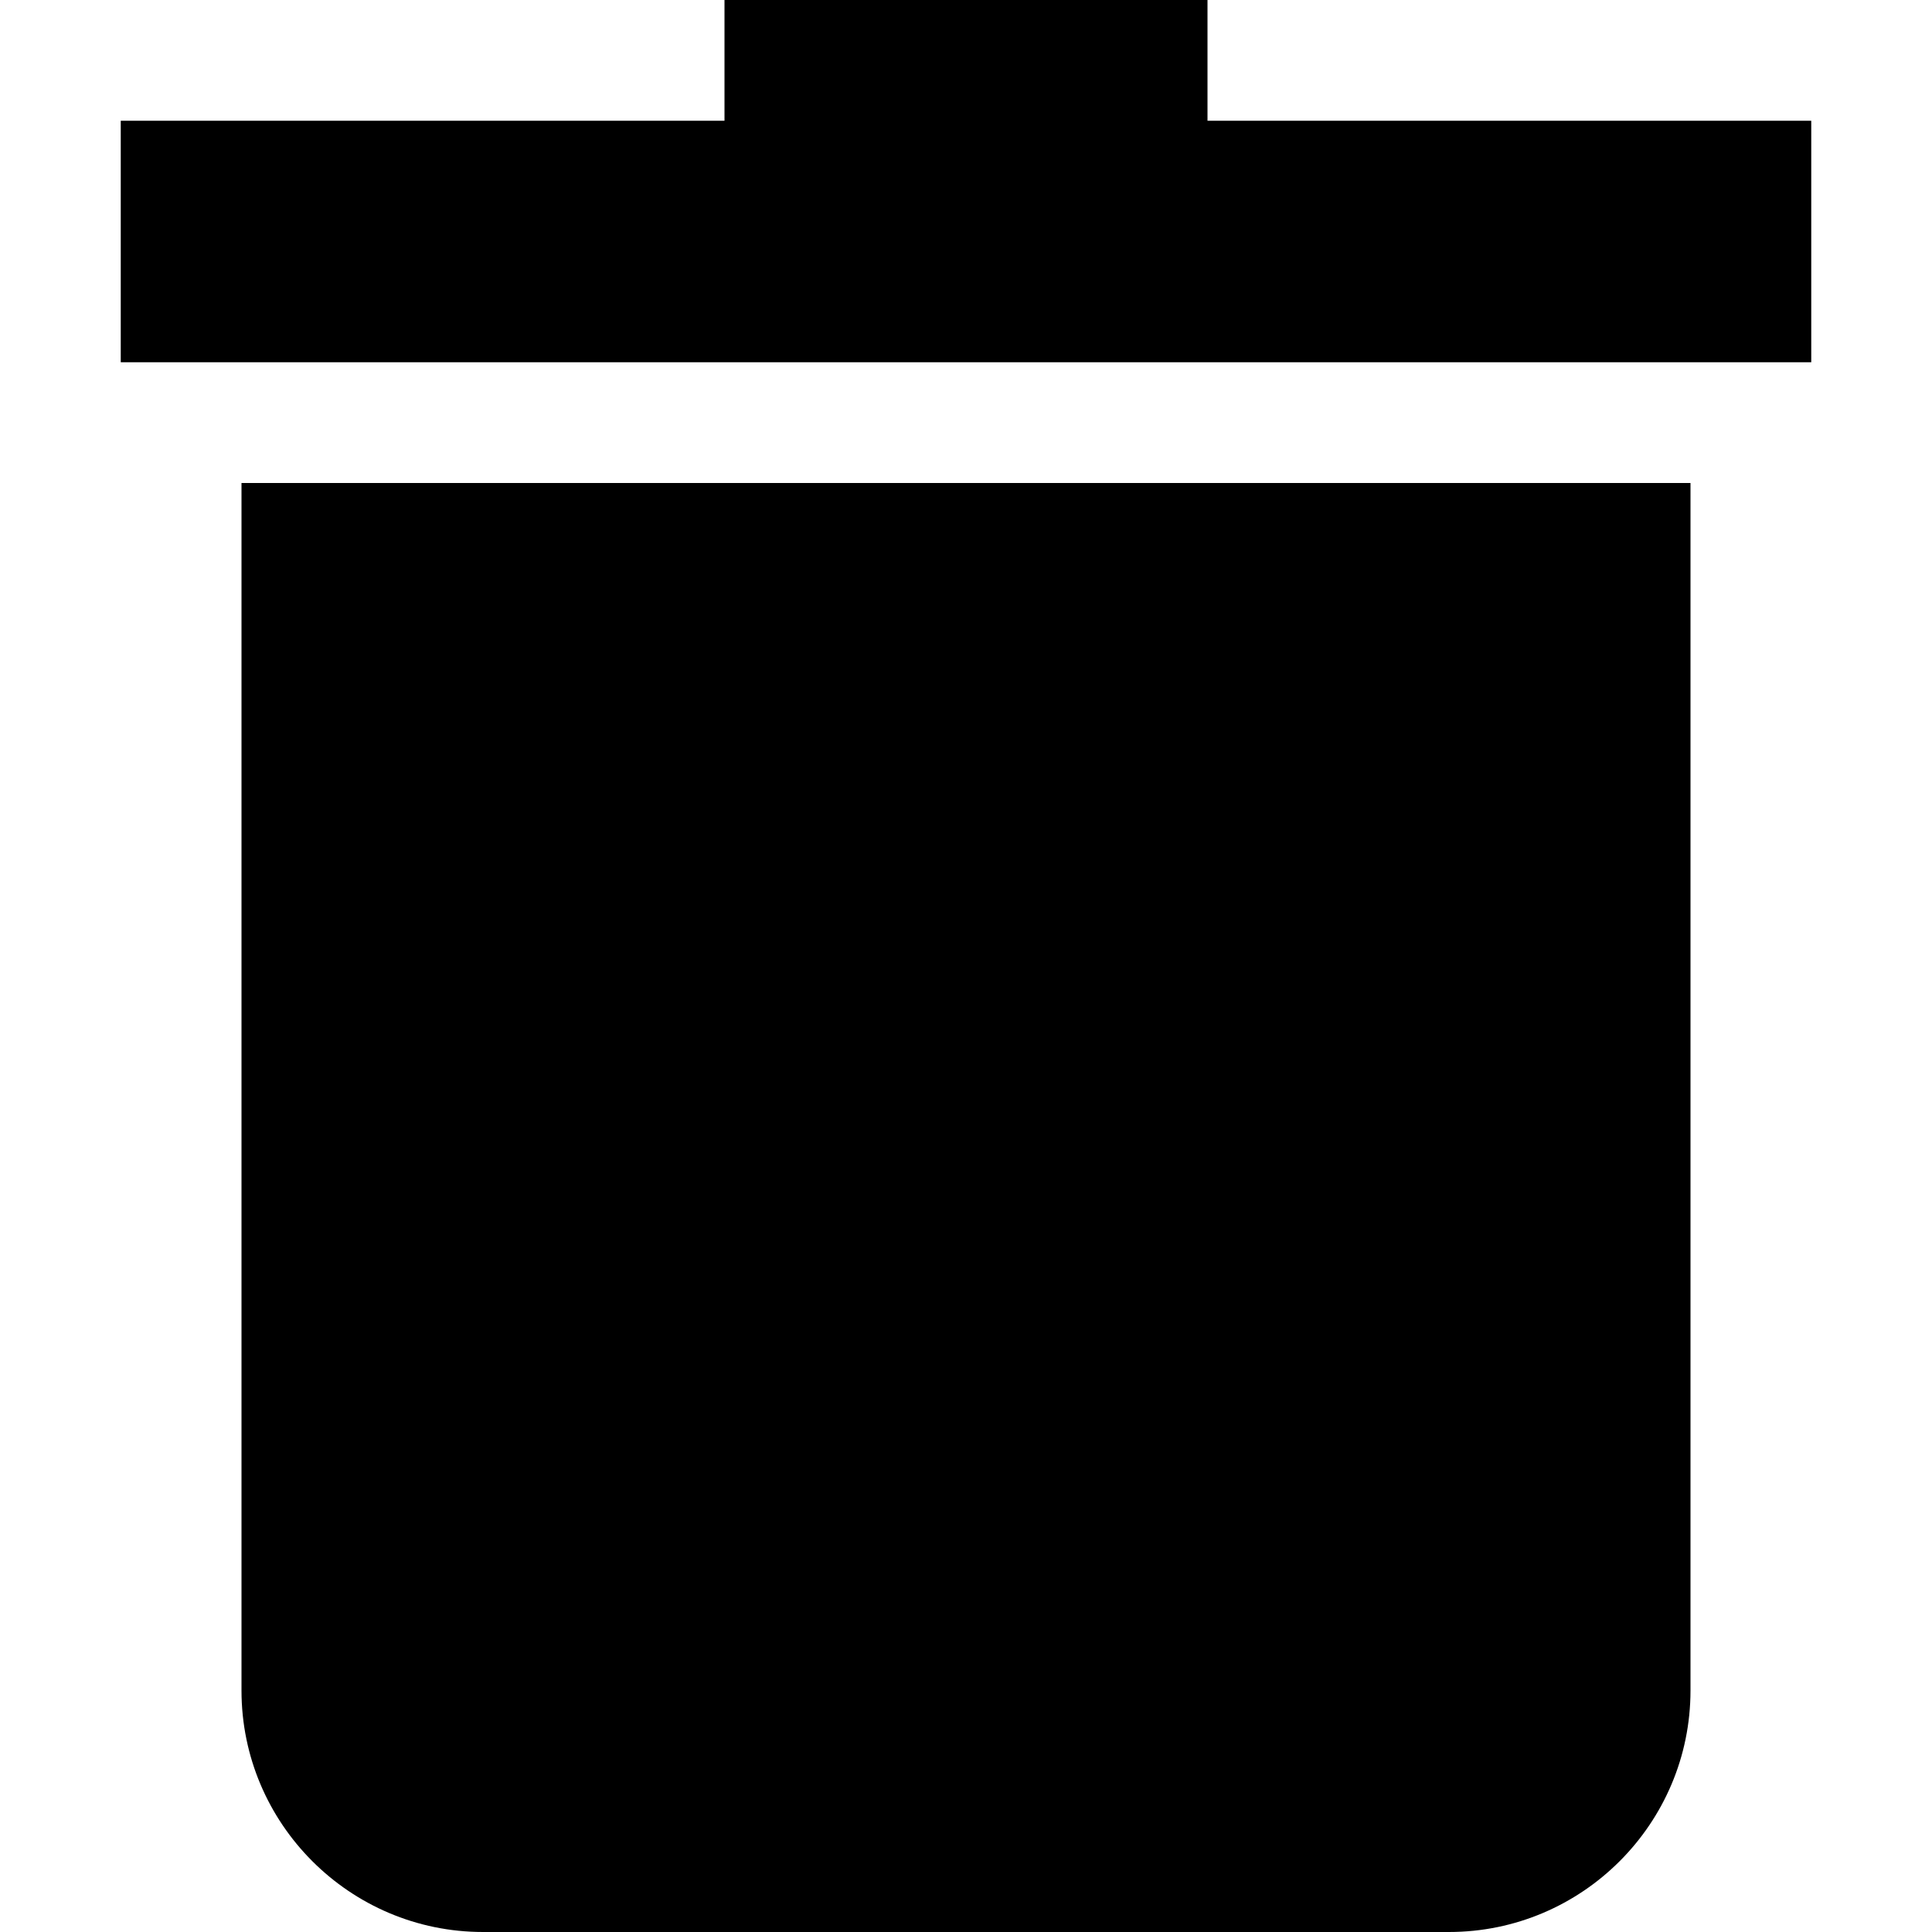
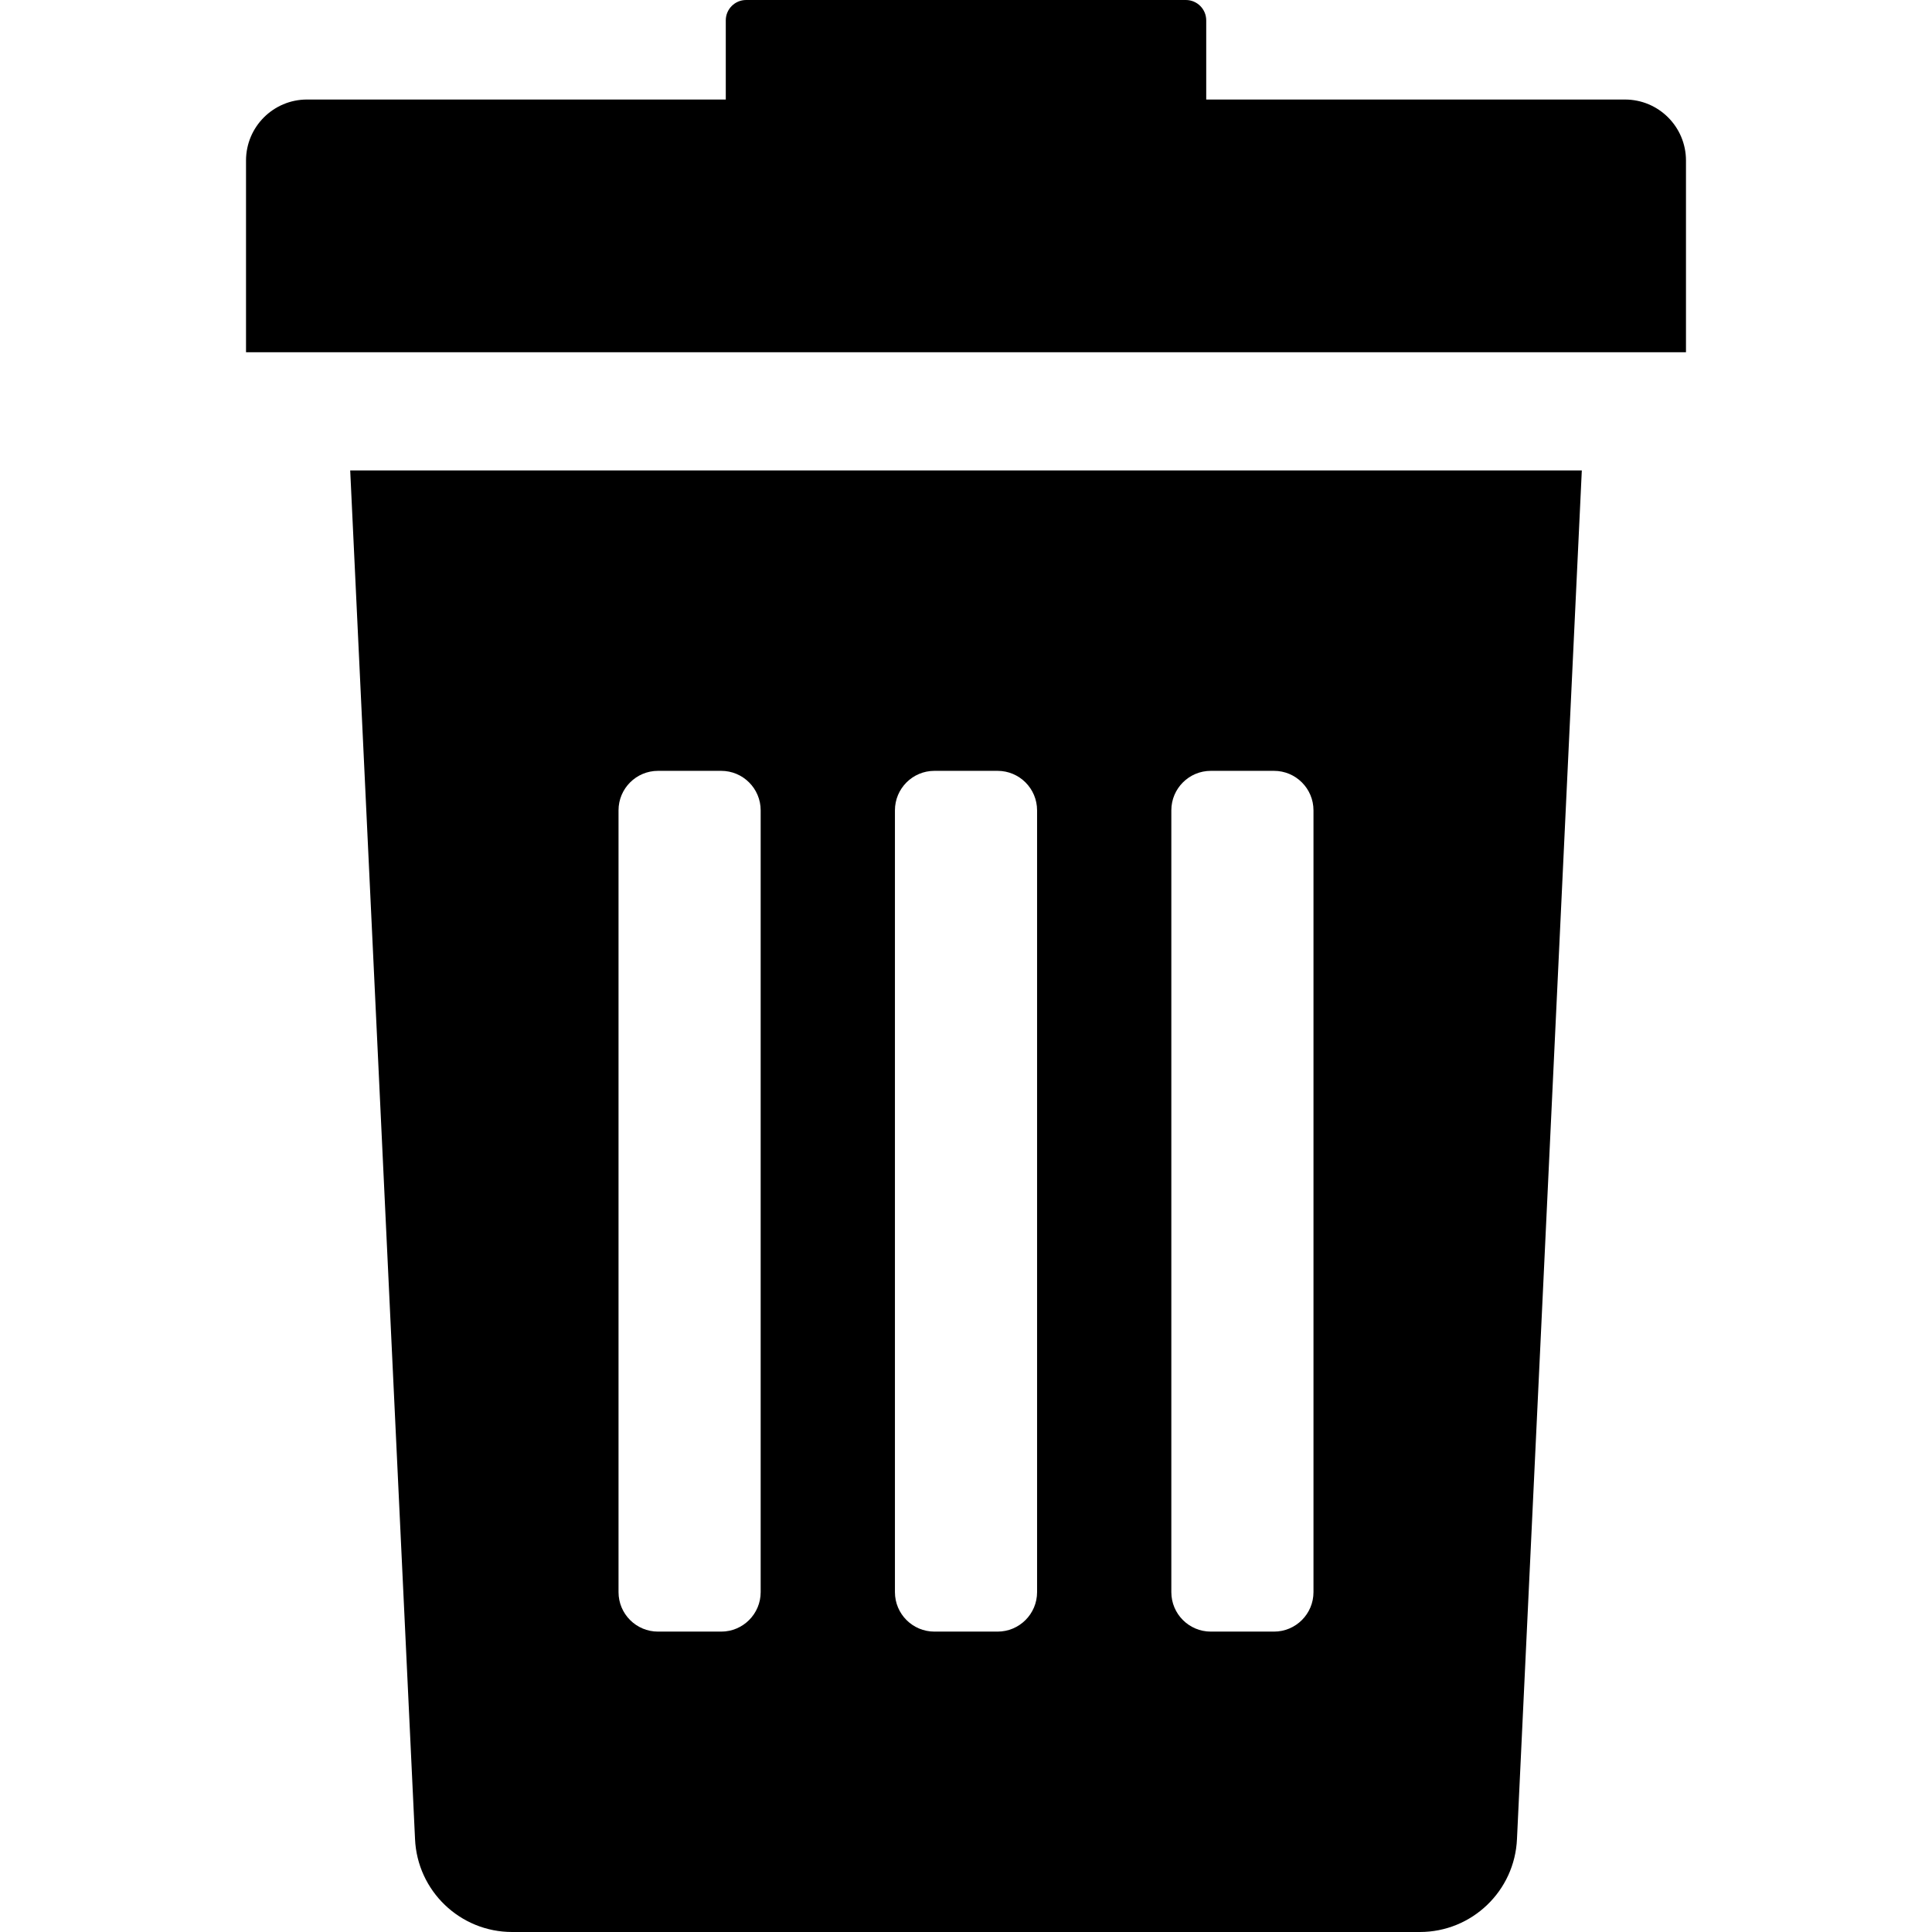
- <svg xmlns="http://www.w3.org/2000/svg" id="Capa_1" enable-background="new 0 0 515.556 515.556" height="512" viewBox="0 0 515.556 515.556" width="512">
-   <path d="m64.444 451.111c0 35.526 28.902 64.444 64.444 64.444h257.778c35.542 0 64.444-28.918 64.444-64.444v-322.222h-386.666z" />
-   <path d="m322.222 32.222v-32.222h-128.889v32.222h-161.111v64.444h451.111v-64.444z" />
+ <svg xmlns="http://www.w3.org/2000/svg" version="1.1" id="Capa_1" x="0px" y="0px" width="408.483px" height="408.483px" viewBox="0 0 408.483 408.483" style="enable-background:new 0 0 408.483 408.483;" xml:space="preserve">
+   <g>
+     <g>
+       <path d="M87.748,388.784c0.461,11.01,9.521,19.699,20.539,19.699h191.911c11.018,0,20.078-8.689,20.539-19.699l13.705-289.316    H74.043L87.748,388.784z M247.655,171.329c0-4.61,3.738-8.349,8.35-8.349h13.355c4.609,0,8.35,3.738,8.35,8.349v165.293    c0,4.611-3.738,8.349-8.35,8.349h-13.355c-4.61,0-8.35-3.736-8.35-8.349V171.329z M189.216,171.329    c0-4.61,3.738-8.349,8.349-8.349h13.355c4.609,0,8.349,3.738,8.349,8.349v165.293c0,4.611-3.737,8.349-8.349,8.349h-13.355    c-4.61,0-8.349-3.736-8.349-8.349V171.329L189.216,171.329z M130.775,171.329c0-4.61,3.738-8.349,8.349-8.349h13.356    c4.61,0,8.349,3.738,8.349,8.349v165.293c0,4.611-3.738,8.349-8.349,8.349h-13.356c-4.61,0-8.349-3.736-8.349-8.349V171.329z" />
+       <path d="M343.567,21.043h-88.535V4.305c0-2.377-1.927-4.305-4.305-4.305h-92.971c-2.377,0-4.304,1.928-4.304,4.305v16.737H64.916    c-7.125,0-12.9,5.776-12.9,12.901V74.47h304.451V33.944C356.467,26.819,350.692,21.043,343.567,21.043z" />
+     </g>
+   </g>
+   <g>
+ </g>
+   <g>
+ </g>
+   <g>
+ </g>
+   <g>
+ </g>
+   <g>
+ </g>
+   <g>
+ </g>
+   <g>
+ </g>
+   <g>
+ </g>
+   <g>
+ </g>
+   <g>
+ </g>
+   <g>
+ </g>
+   <g>
+ </g>
+   <g>
+ </g>
+   <g>
+ </g>
+   <g>
+ </g>
</svg>
